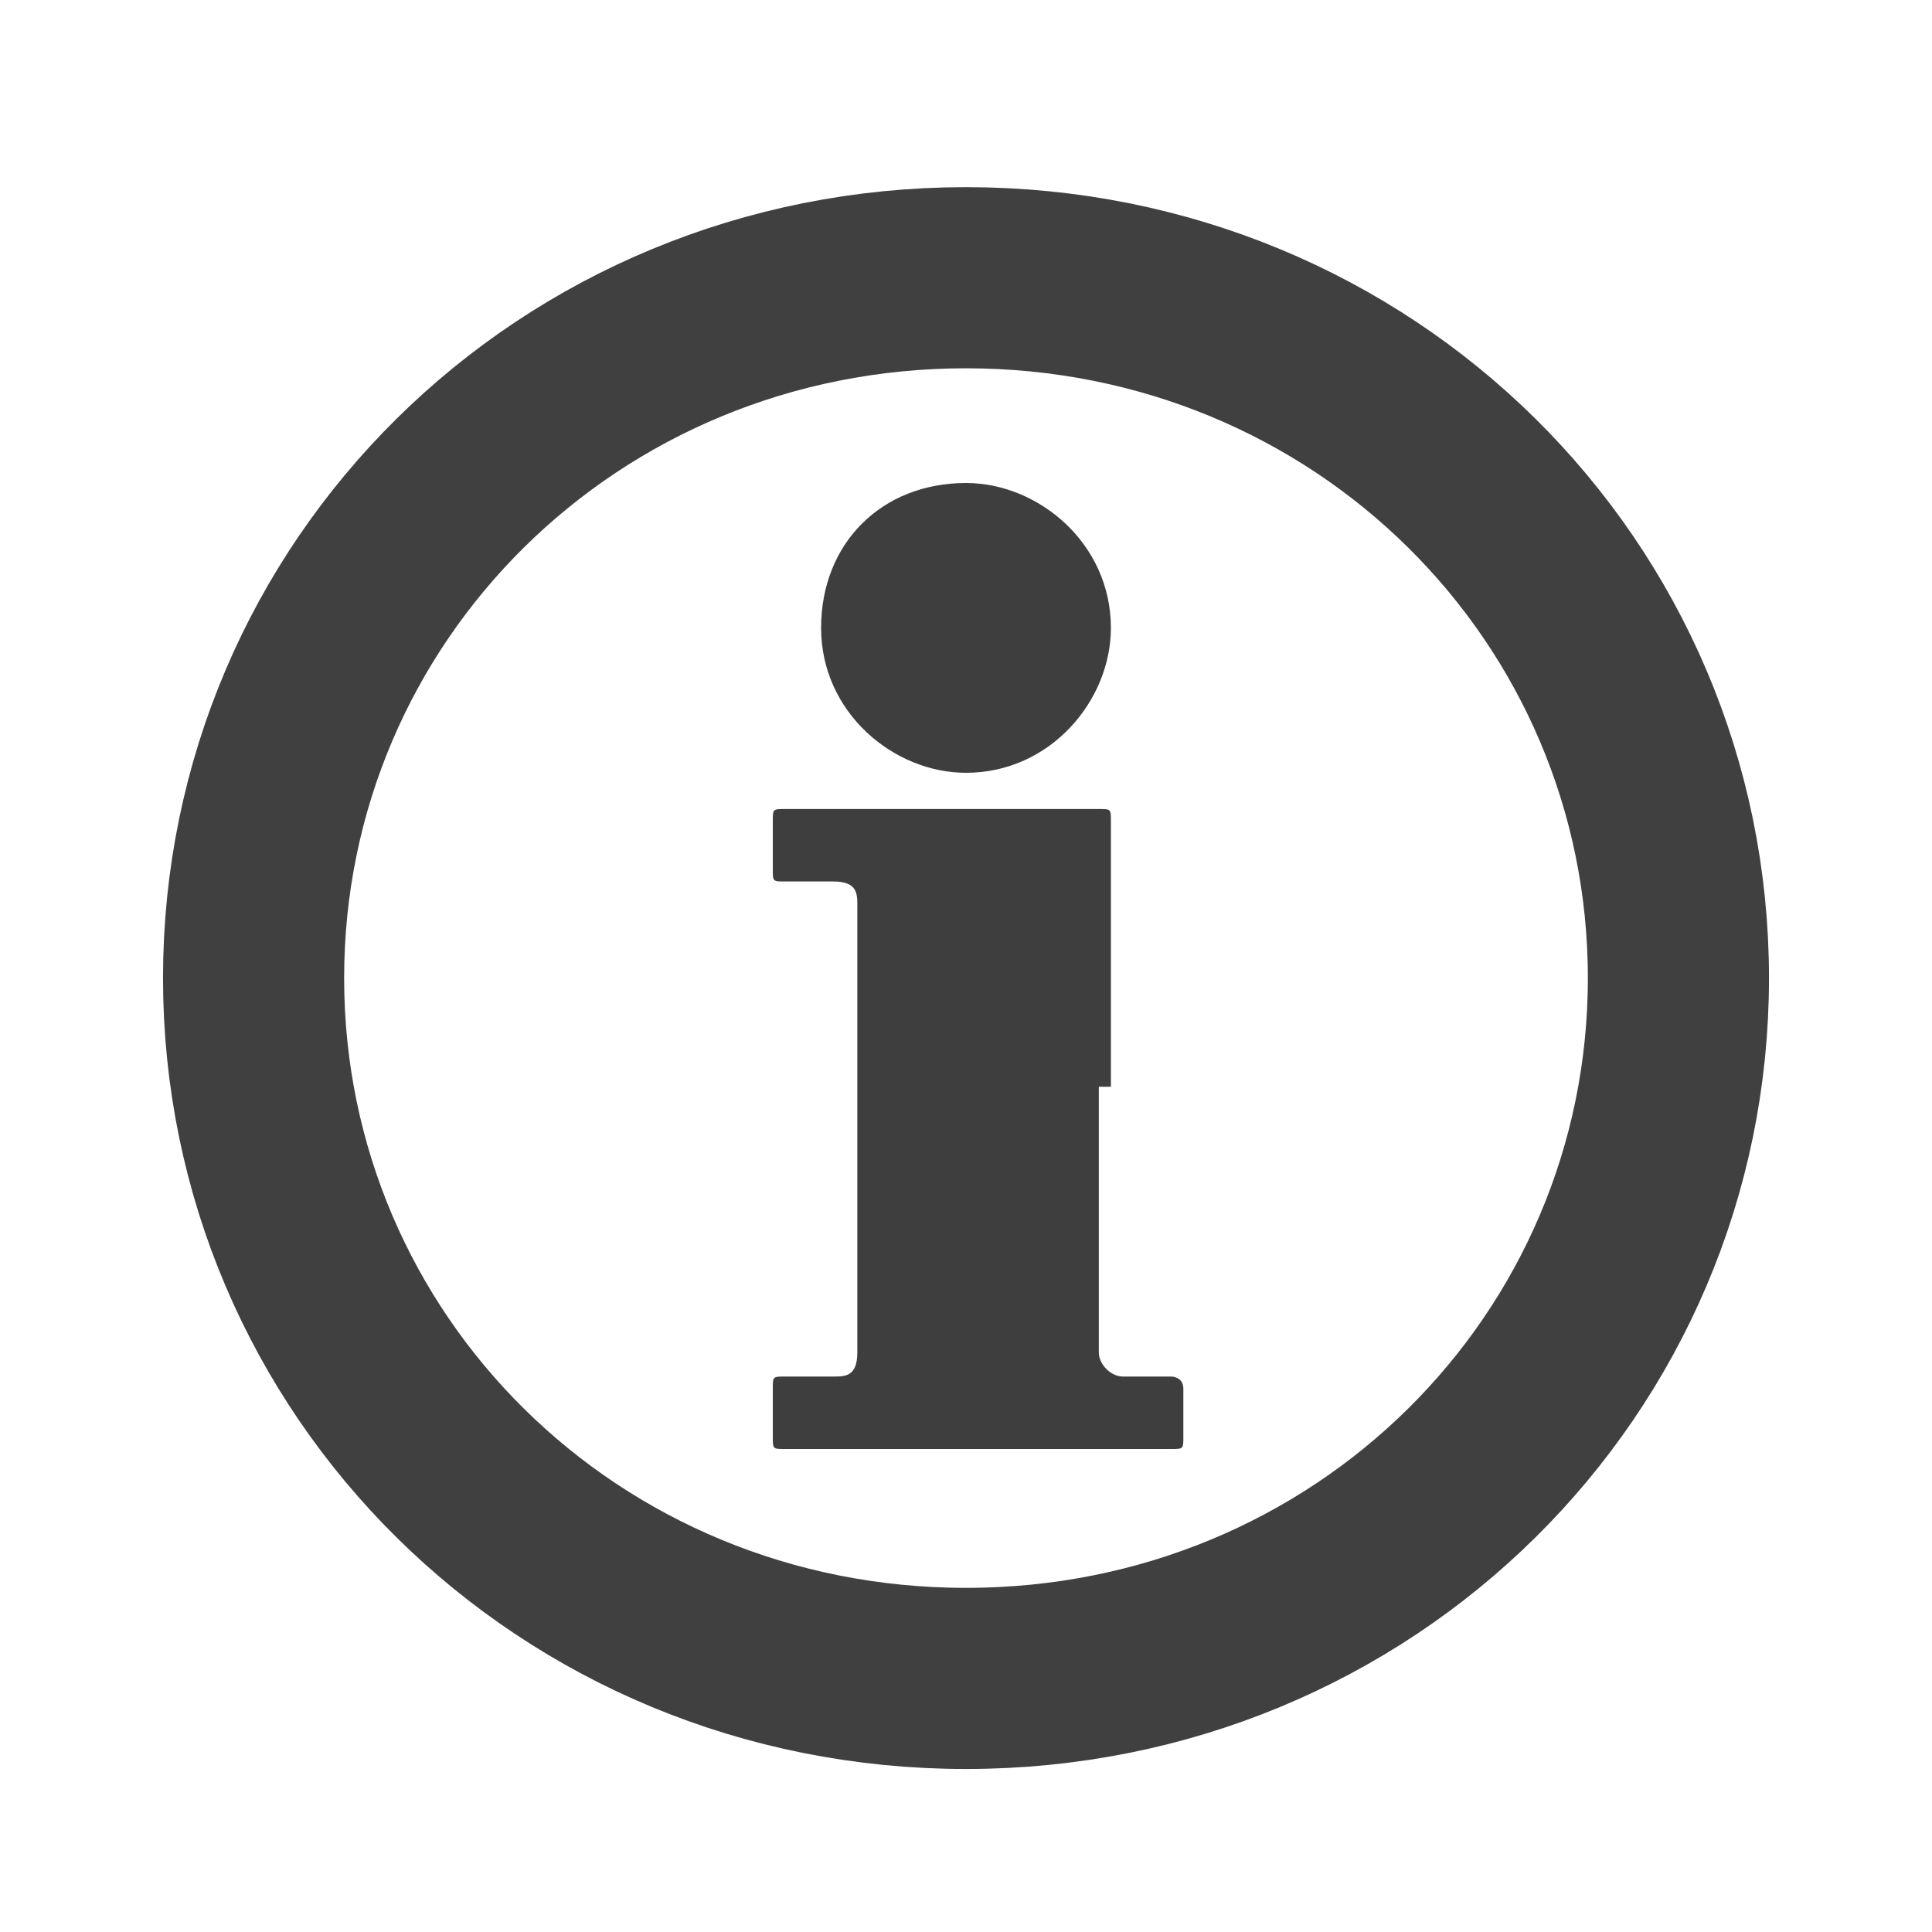
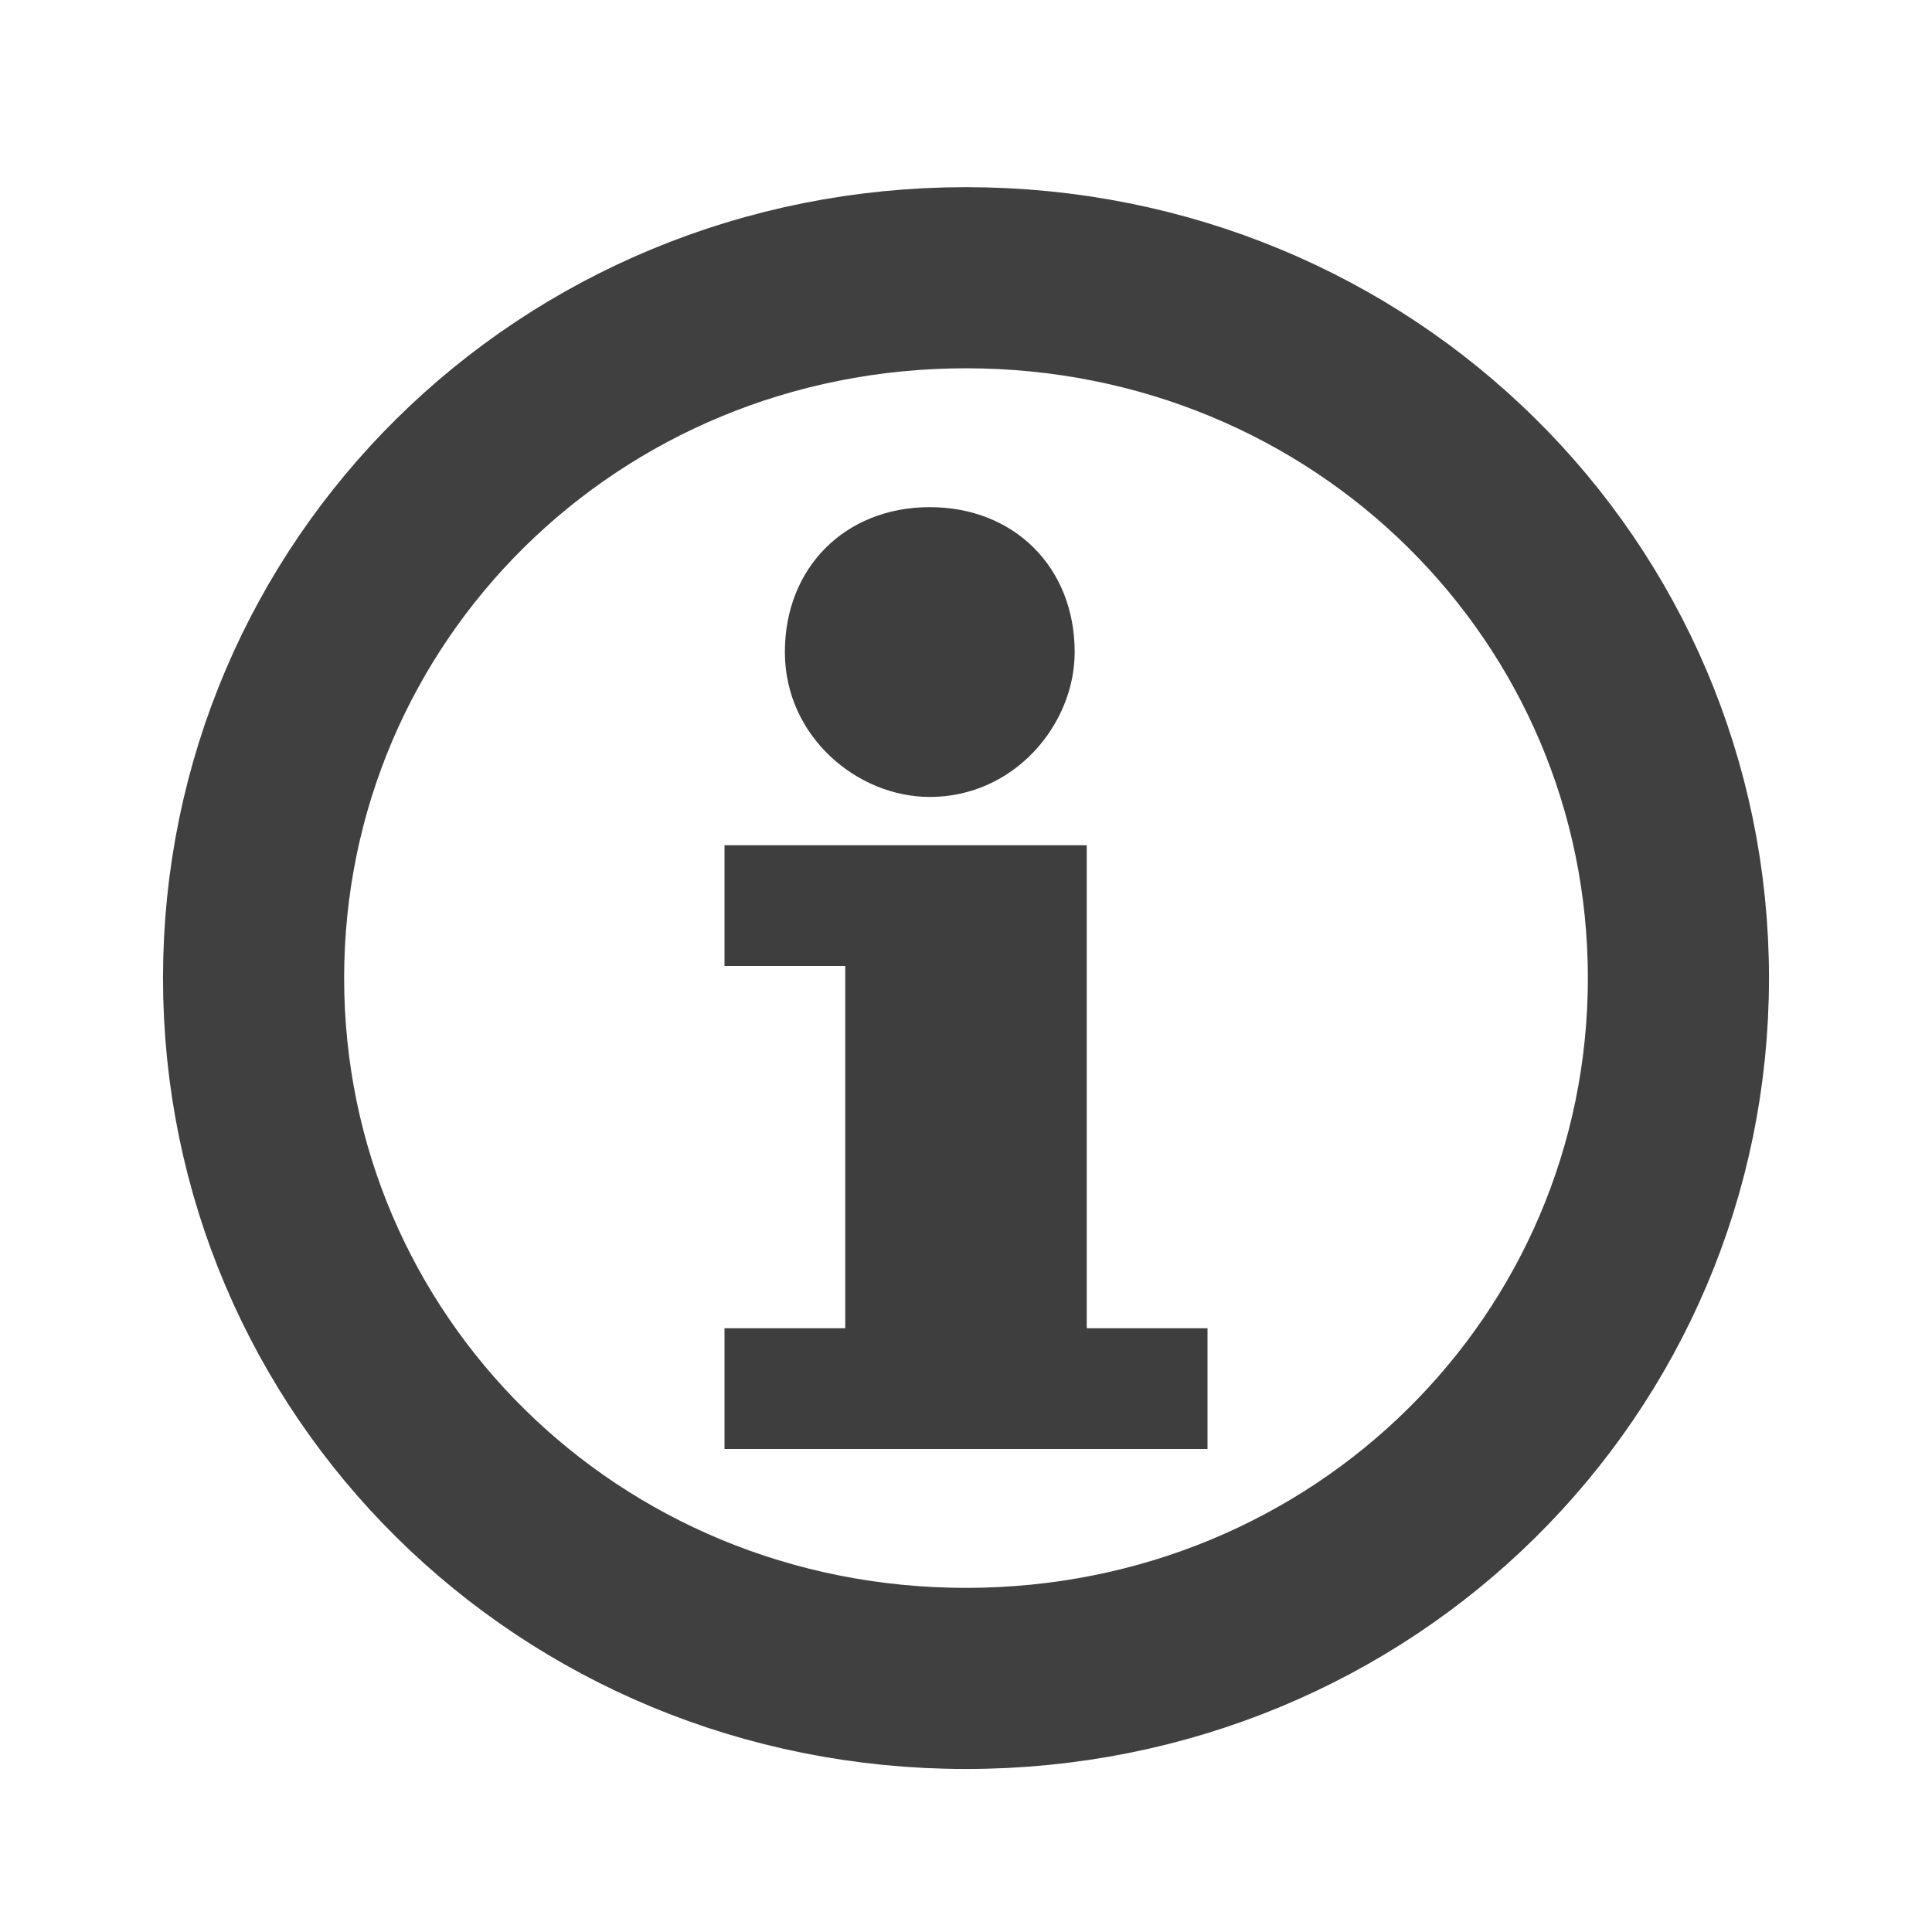
<svg xmlns="http://www.w3.org/2000/svg" version="1.1" id="Layer_1" x="0px" y="0px" viewBox="0 0 16 16" style="enable-background:new 0 0 16 16;" xml:space="preserve">
  <style type="text/css">
	.st0{fill:#3E3E3E;}
	.st1{fill:none;stroke:#404040;stroke-width:1.5;stroke-miterlimit:1.414;}
</style>
  <g id="Layer_1_1_">
    <g>
-       <path class="st0" d="M9.1,9v2.1c0,0,0,0.1,0,0.1c0,0.1,0.1,0.2,0.2,0.2c0.1,0,0.3,0,0.4,0c0,0,0.1,0,0.1,0.1c0,0.1,0,0.3,0,0.4    c0,0.1,0,0.1-0.1,0.1c-0.3,0-0.7,0-1,0c-0.7,0-1.5,0-2.2,0c-0.1,0-0.1,0-0.1-0.1c0-0.1,0-0.3,0-0.4c0-0.1,0-0.1,0.1-0.1    c0.1,0,0.3,0,0.4,0c0.1,0,0.2,0,0.2-0.2c0-1.2,0-2.5,0-3.7c0-0.1,0-0.2-0.2-0.2c-0.1,0-0.3,0-0.4,0c-0.1,0-0.1,0-0.1-0.1    c0-0.1,0-0.3,0-0.4c0-0.1,0-0.1,0.1-0.1c0.9,0,1.7,0,2.6,0c0.1,0,0.1,0,0.1,0.1V9" />
-       <path class="st0" d="M9.2,5.2c0,0.6-0.5,1.2-1.2,1.2c-0.6,0-1.2-0.5-1.2-1.2C6.8,4.5,7.3,4,8,4C8.6,4,9.2,4.5,9.2,5.2" />
+       <path class="st0" d="M9,7l0,4l1,0l0,1H6v-1l1,0l0-3C6.9,8,6,8,6,8V7L9,7L9,7z" />
+       <path class="st0" d="M8.9,5.4c0,0.6-0.5,1.2-1.2,1.2c-0.6,0-1.2-0.5-1.2-1.2s0.5-1.2,1.2-1.2C8.4,4.2,8.9,4.7,8.9,5.4" />
    </g>
-     <path class="st1" d="M13.9,8.1c0,3.2-2.6,5.8-5.9,5.8c-3.3,0-5.9-2.6-5.9-5.8c0-3.2,2.6-5.8,5.9-5.8C11.3,2.3,13.9,4.9,13.9,8.1z" />
+     <path class="st1" d="M13.9,8.1c0,3.2-2.6,5.8-5.9,5.8s-5.9-2.6-5.9-5.8S4.7,2.3,8,2.3C11.3,2.3,13.9,4.9,13.9,8.1z" />
  </g>
</svg>
